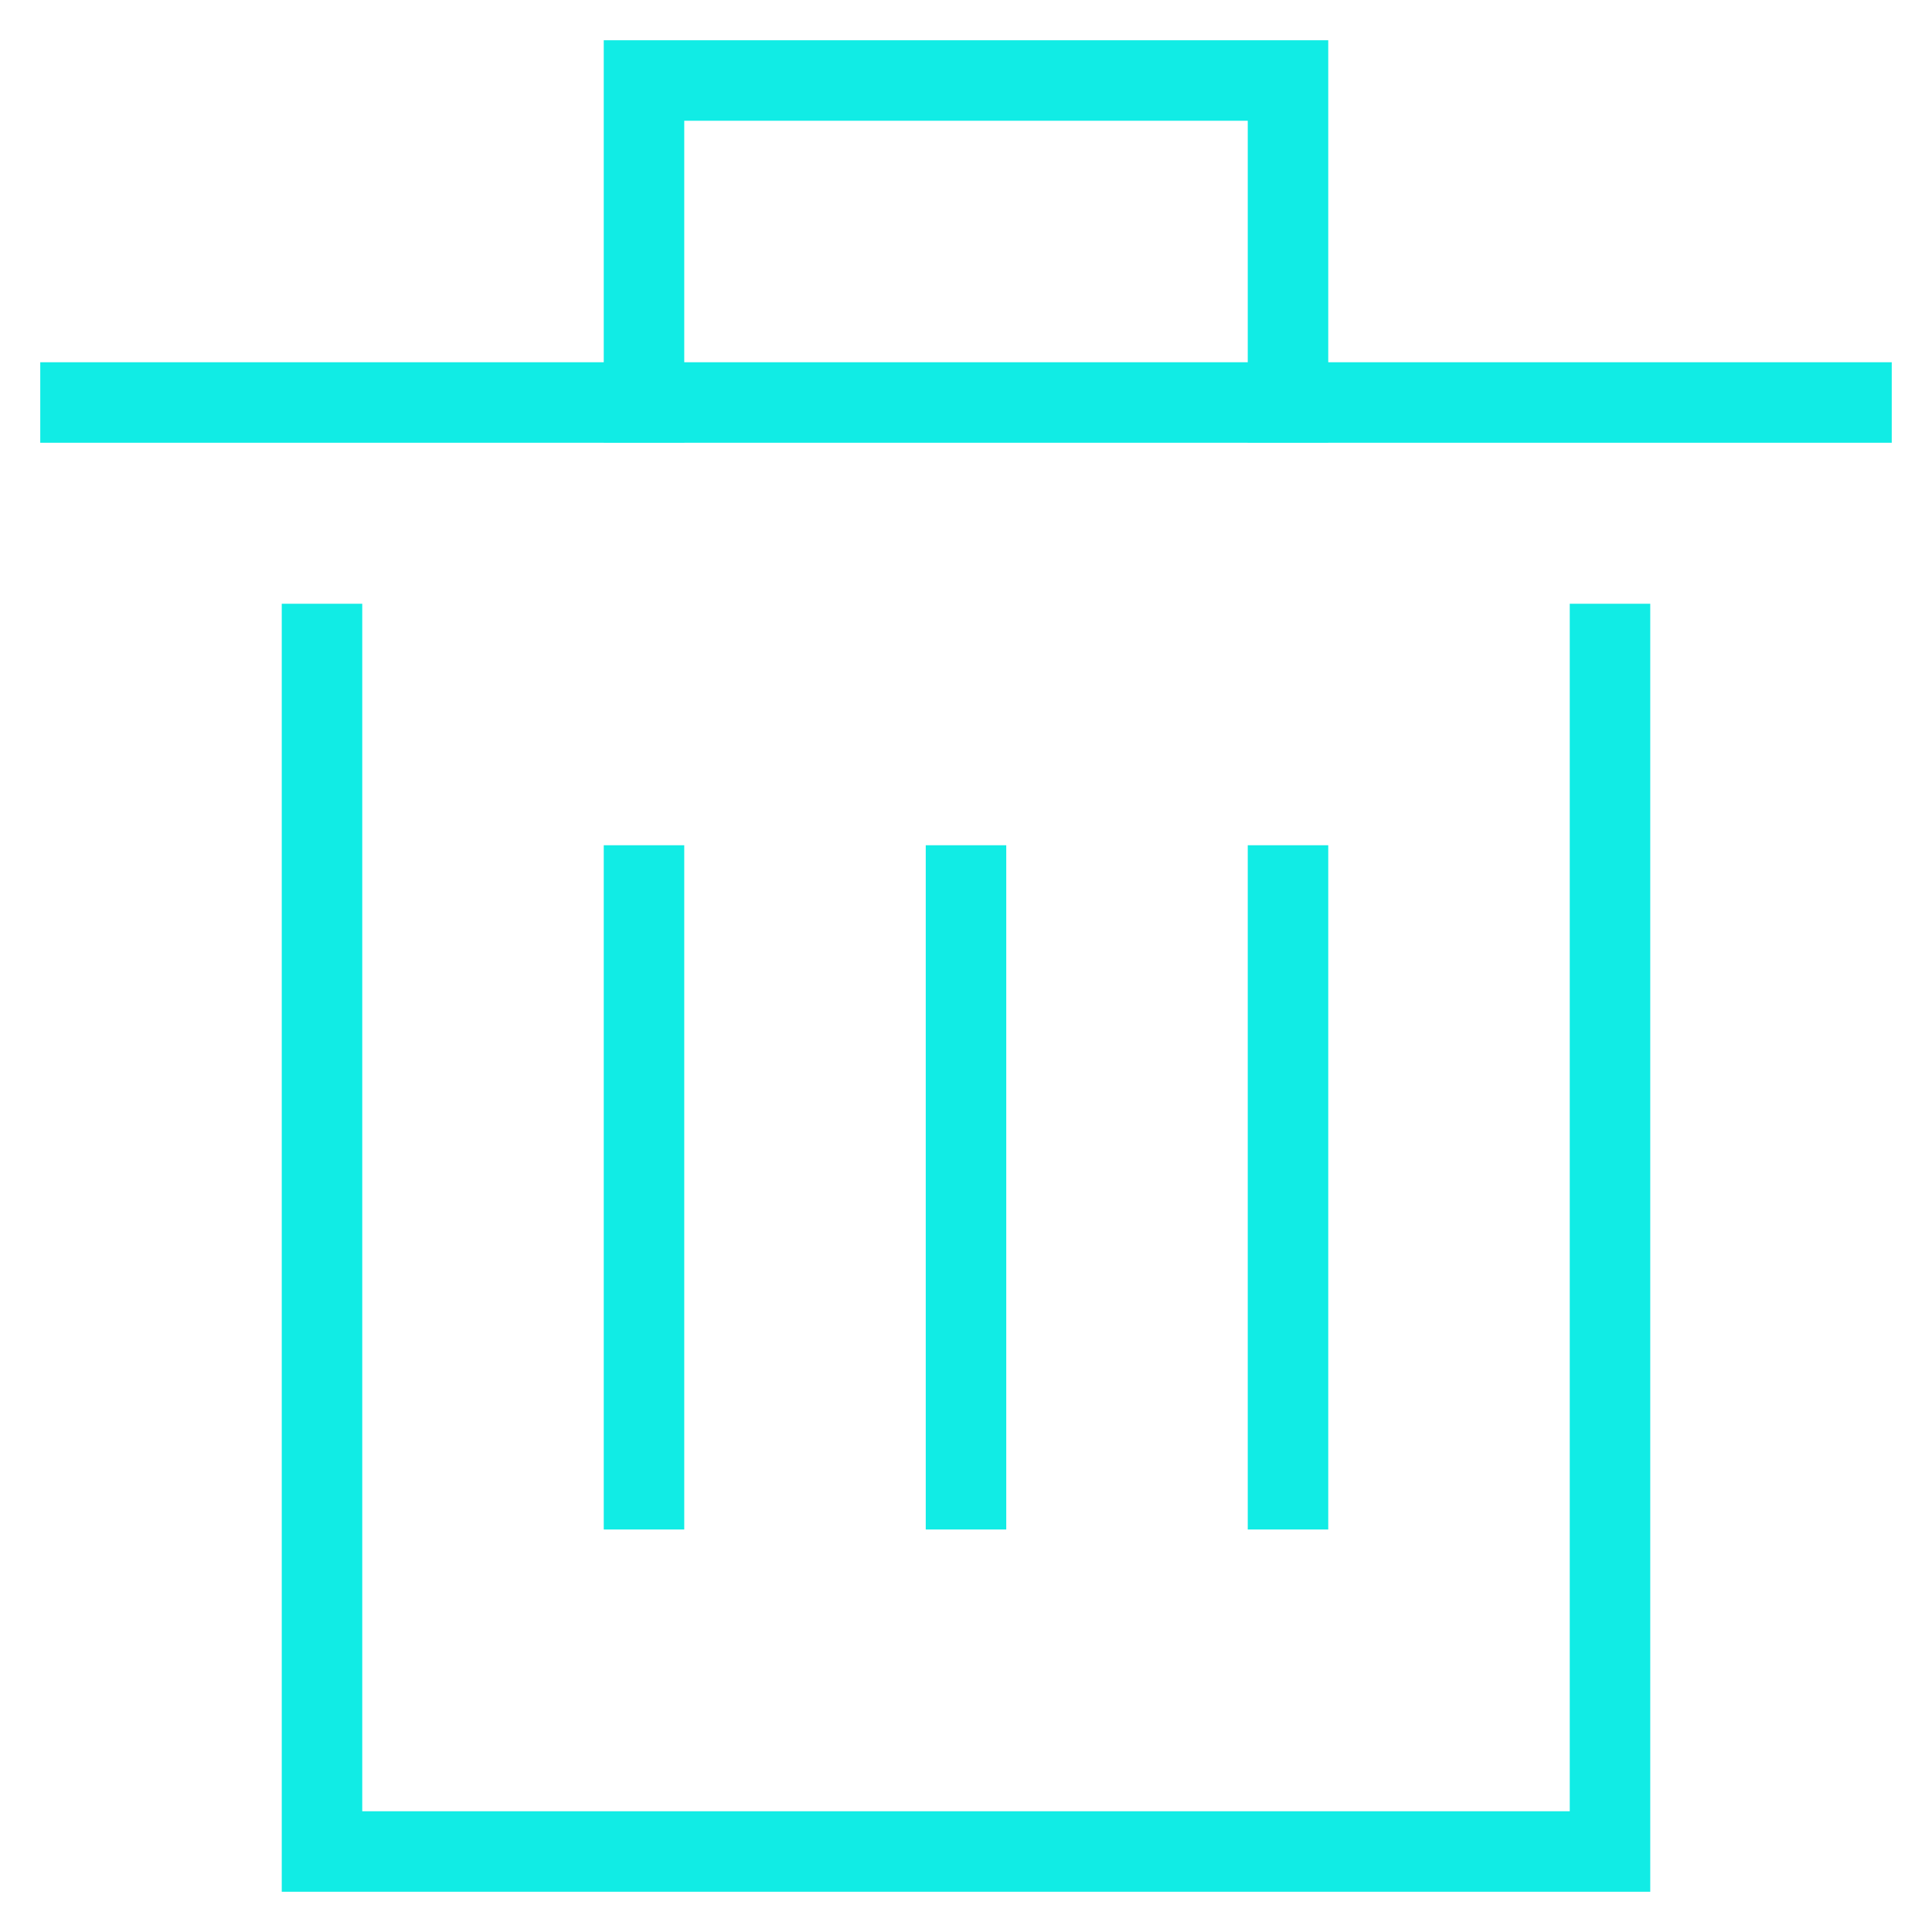
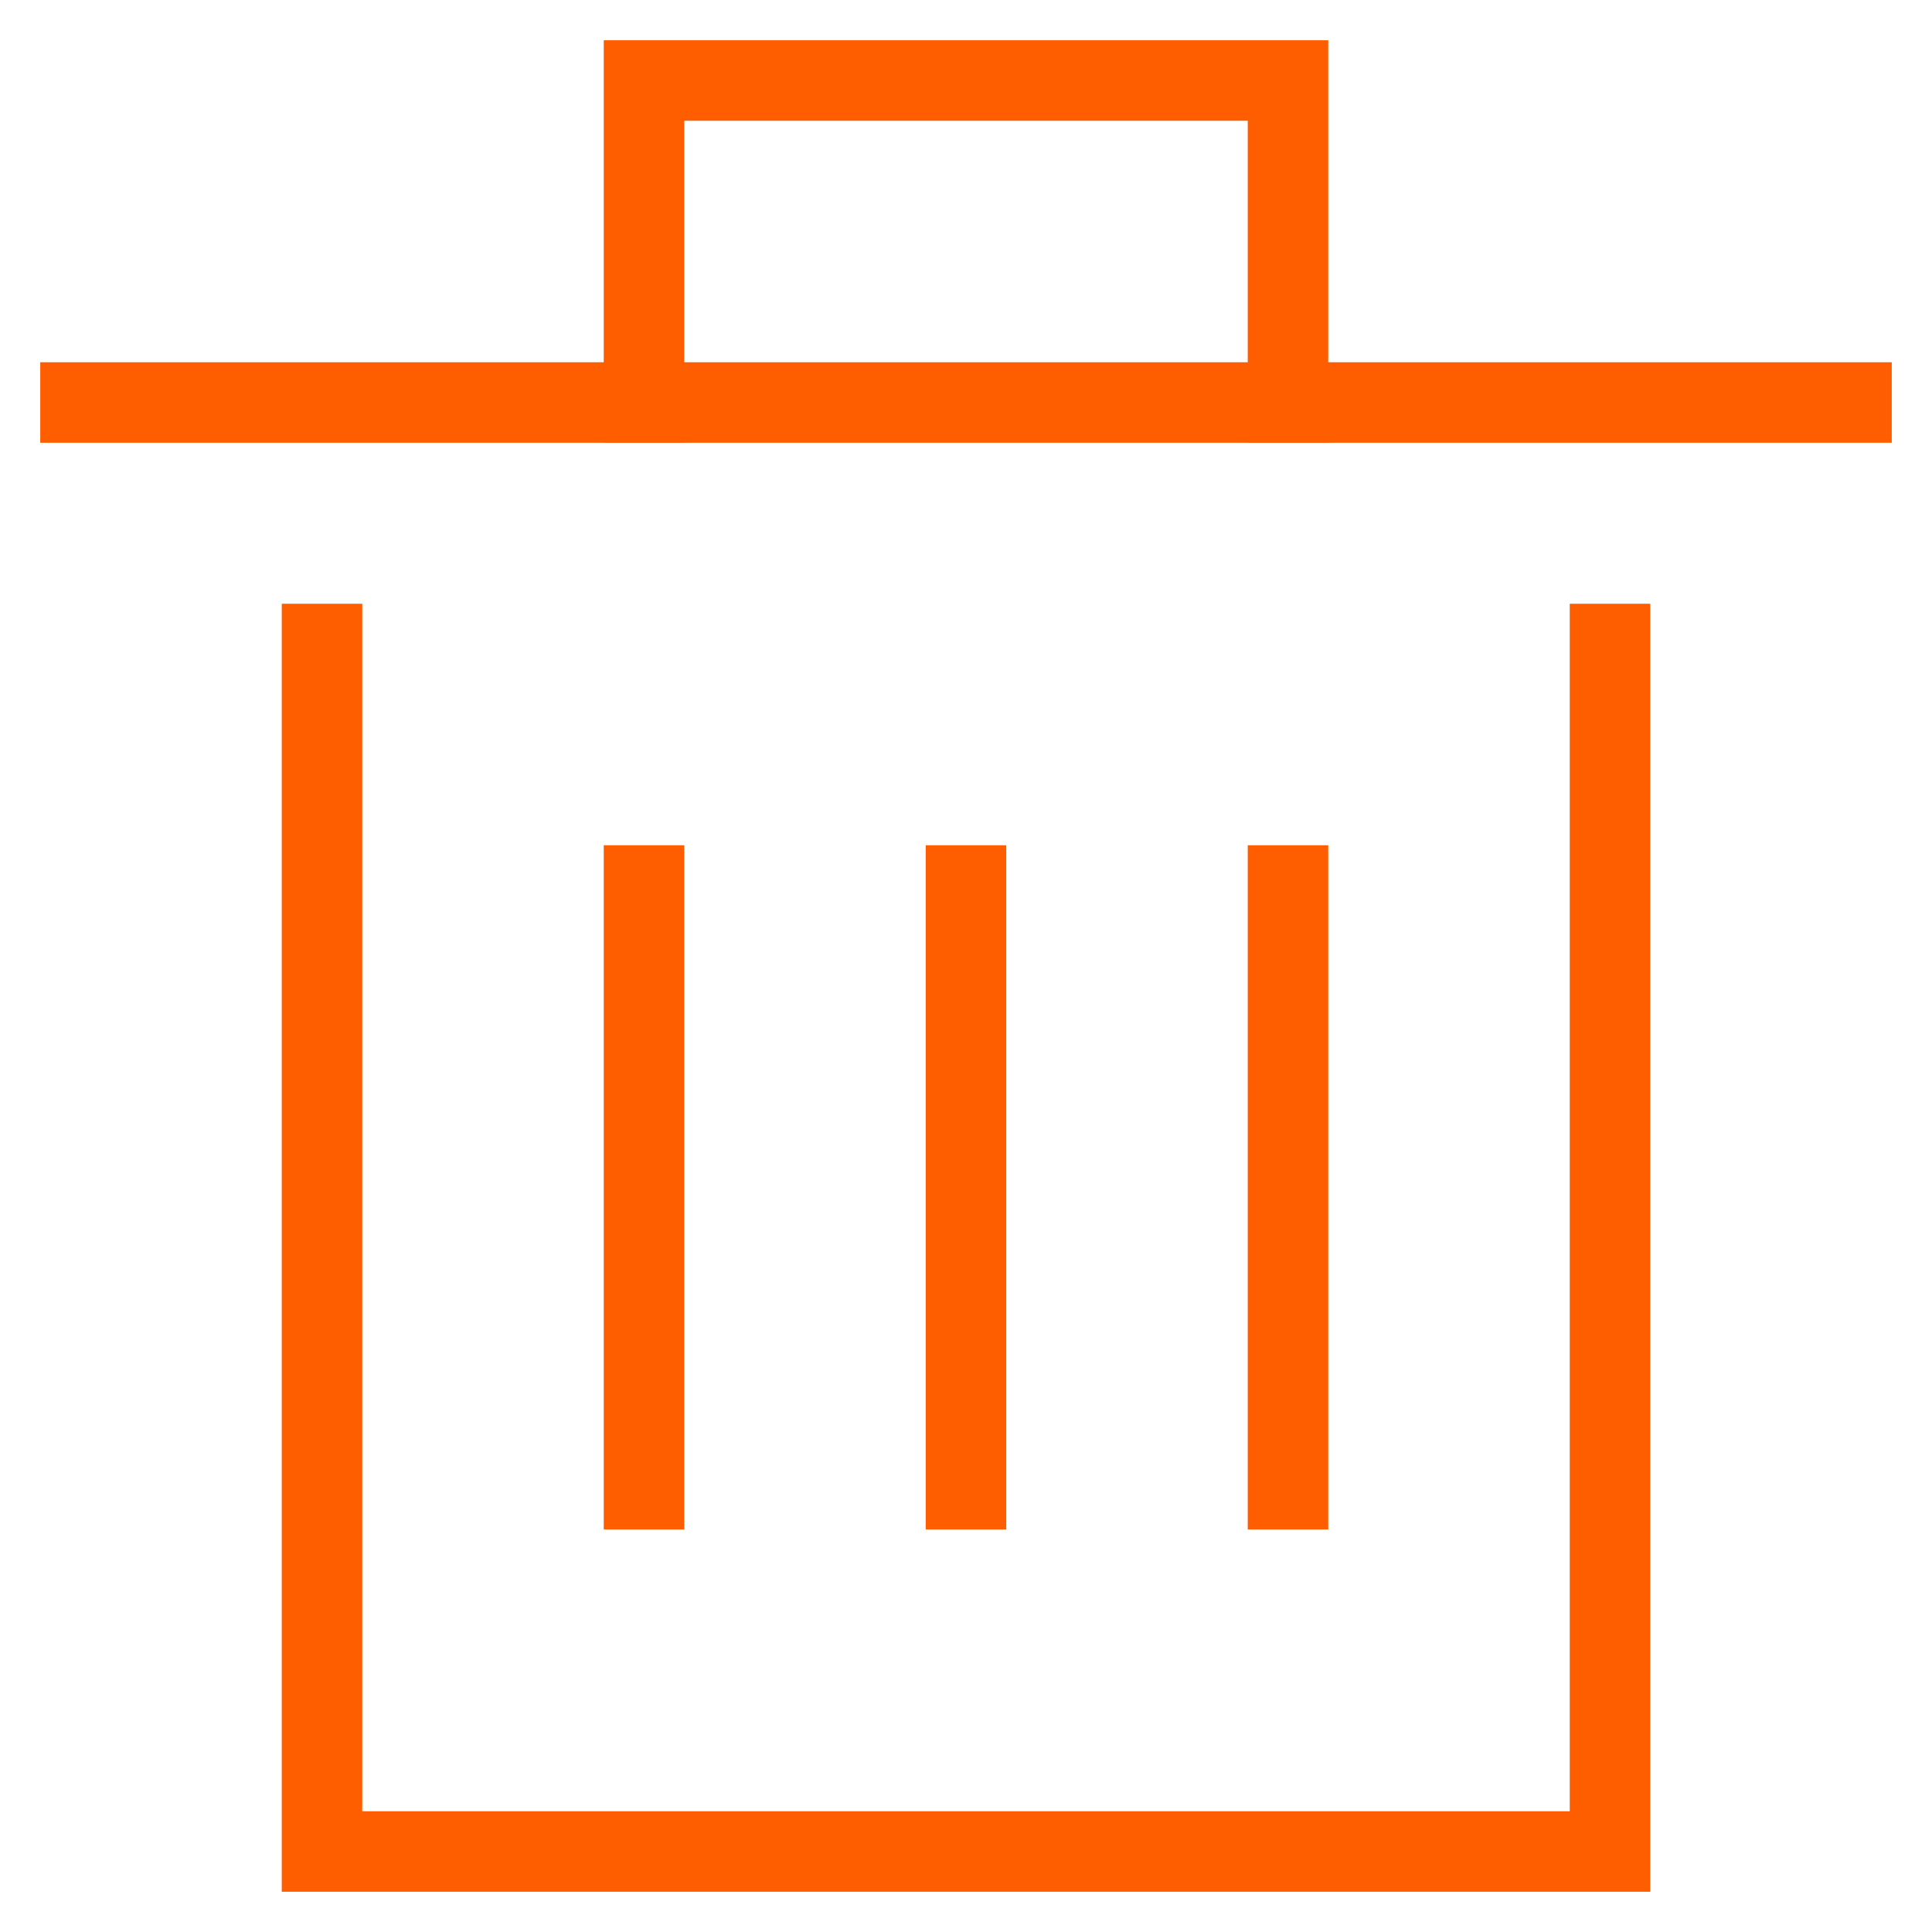
<svg xmlns="http://www.w3.org/2000/svg" version="1.1" x="0px" y="0px" viewBox="0 0 48 48" xml:space="preserve" width="48" height="48">
-   <g class="nc-icon-wrapper" fill="#11ece5">
-     <polyline fill="none" stroke="#11ece5" stroke-width="2" stroke-linecap="square" stroke-miterlimit="10" points="40,16 40,46 8,46 8,16 " stroke-linejoin="miter" />
-     <line fill="none" stroke="#11ece5" stroke-width="2" stroke-linecap="square" stroke-miterlimit="10" x1="2" y1="10" x2="46" y2="10" stroke-linejoin="miter" />
-     <line data-color="color-2" fill="none" stroke="#11ece5" stroke-width="2" stroke-linecap="square" stroke-miterlimit="10" x1="24" y1="22" x2="24" y2="37" stroke-linejoin="miter" />
-     <line data-color="color-2" fill="none" stroke="#11ece5" stroke-width="2" stroke-linecap="square" stroke-miterlimit="10" x1="16" y1="22" x2="16" y2="37" stroke-linejoin="miter" />
-     <line data-color="color-2" fill="none" stroke="#11ece5" stroke-width="2" stroke-linecap="square" stroke-miterlimit="10" x1="32" y1="22" x2="32" y2="37" stroke-linejoin="miter" />
-     <polyline fill="none" stroke="#11ece5" stroke-width="2" stroke-linecap="square" stroke-miterlimit="10" points="16,10 16,2 32,2 32,10 " stroke-linejoin="miter" />
+   <g class="nc-icon-wrapper" fill="#ff5e00">
+     <polyline fill="none" stroke="#ff5e00" stroke-width="2" stroke-linecap="square" stroke-miterlimit="10" points="40,16 40,46 8,46 8,16 " stroke-linejoin="miter" />
+     <line fill="none" stroke="#ff5e00" stroke-width="2" stroke-linecap="square" stroke-miterlimit="10" x1="2" y1="10" x2="46" y2="10" stroke-linejoin="miter" />
+     <line data-color="color-2" fill="none" stroke="#ff5e00" stroke-width="2" stroke-linecap="square" stroke-miterlimit="10" x1="24" y1="22" x2="24" y2="37" stroke-linejoin="miter" />
+     <line data-color="color-2" fill="none" stroke="#ff5e00" stroke-width="2" stroke-linecap="square" stroke-miterlimit="10" x1="16" y1="22" x2="16" y2="37" stroke-linejoin="miter" />
+     <line data-color="color-2" fill="none" stroke="#ff5e00" stroke-width="2" stroke-linecap="square" stroke-miterlimit="10" x1="32" y1="22" x2="32" y2="37" stroke-linejoin="miter" />
+     <polyline fill="none" stroke="#ff5e00" stroke-width="2" stroke-linecap="square" stroke-miterlimit="10" points="16,10 16,2 32,2 32,10 " stroke-linejoin="miter" />
  </g>
</svg>
